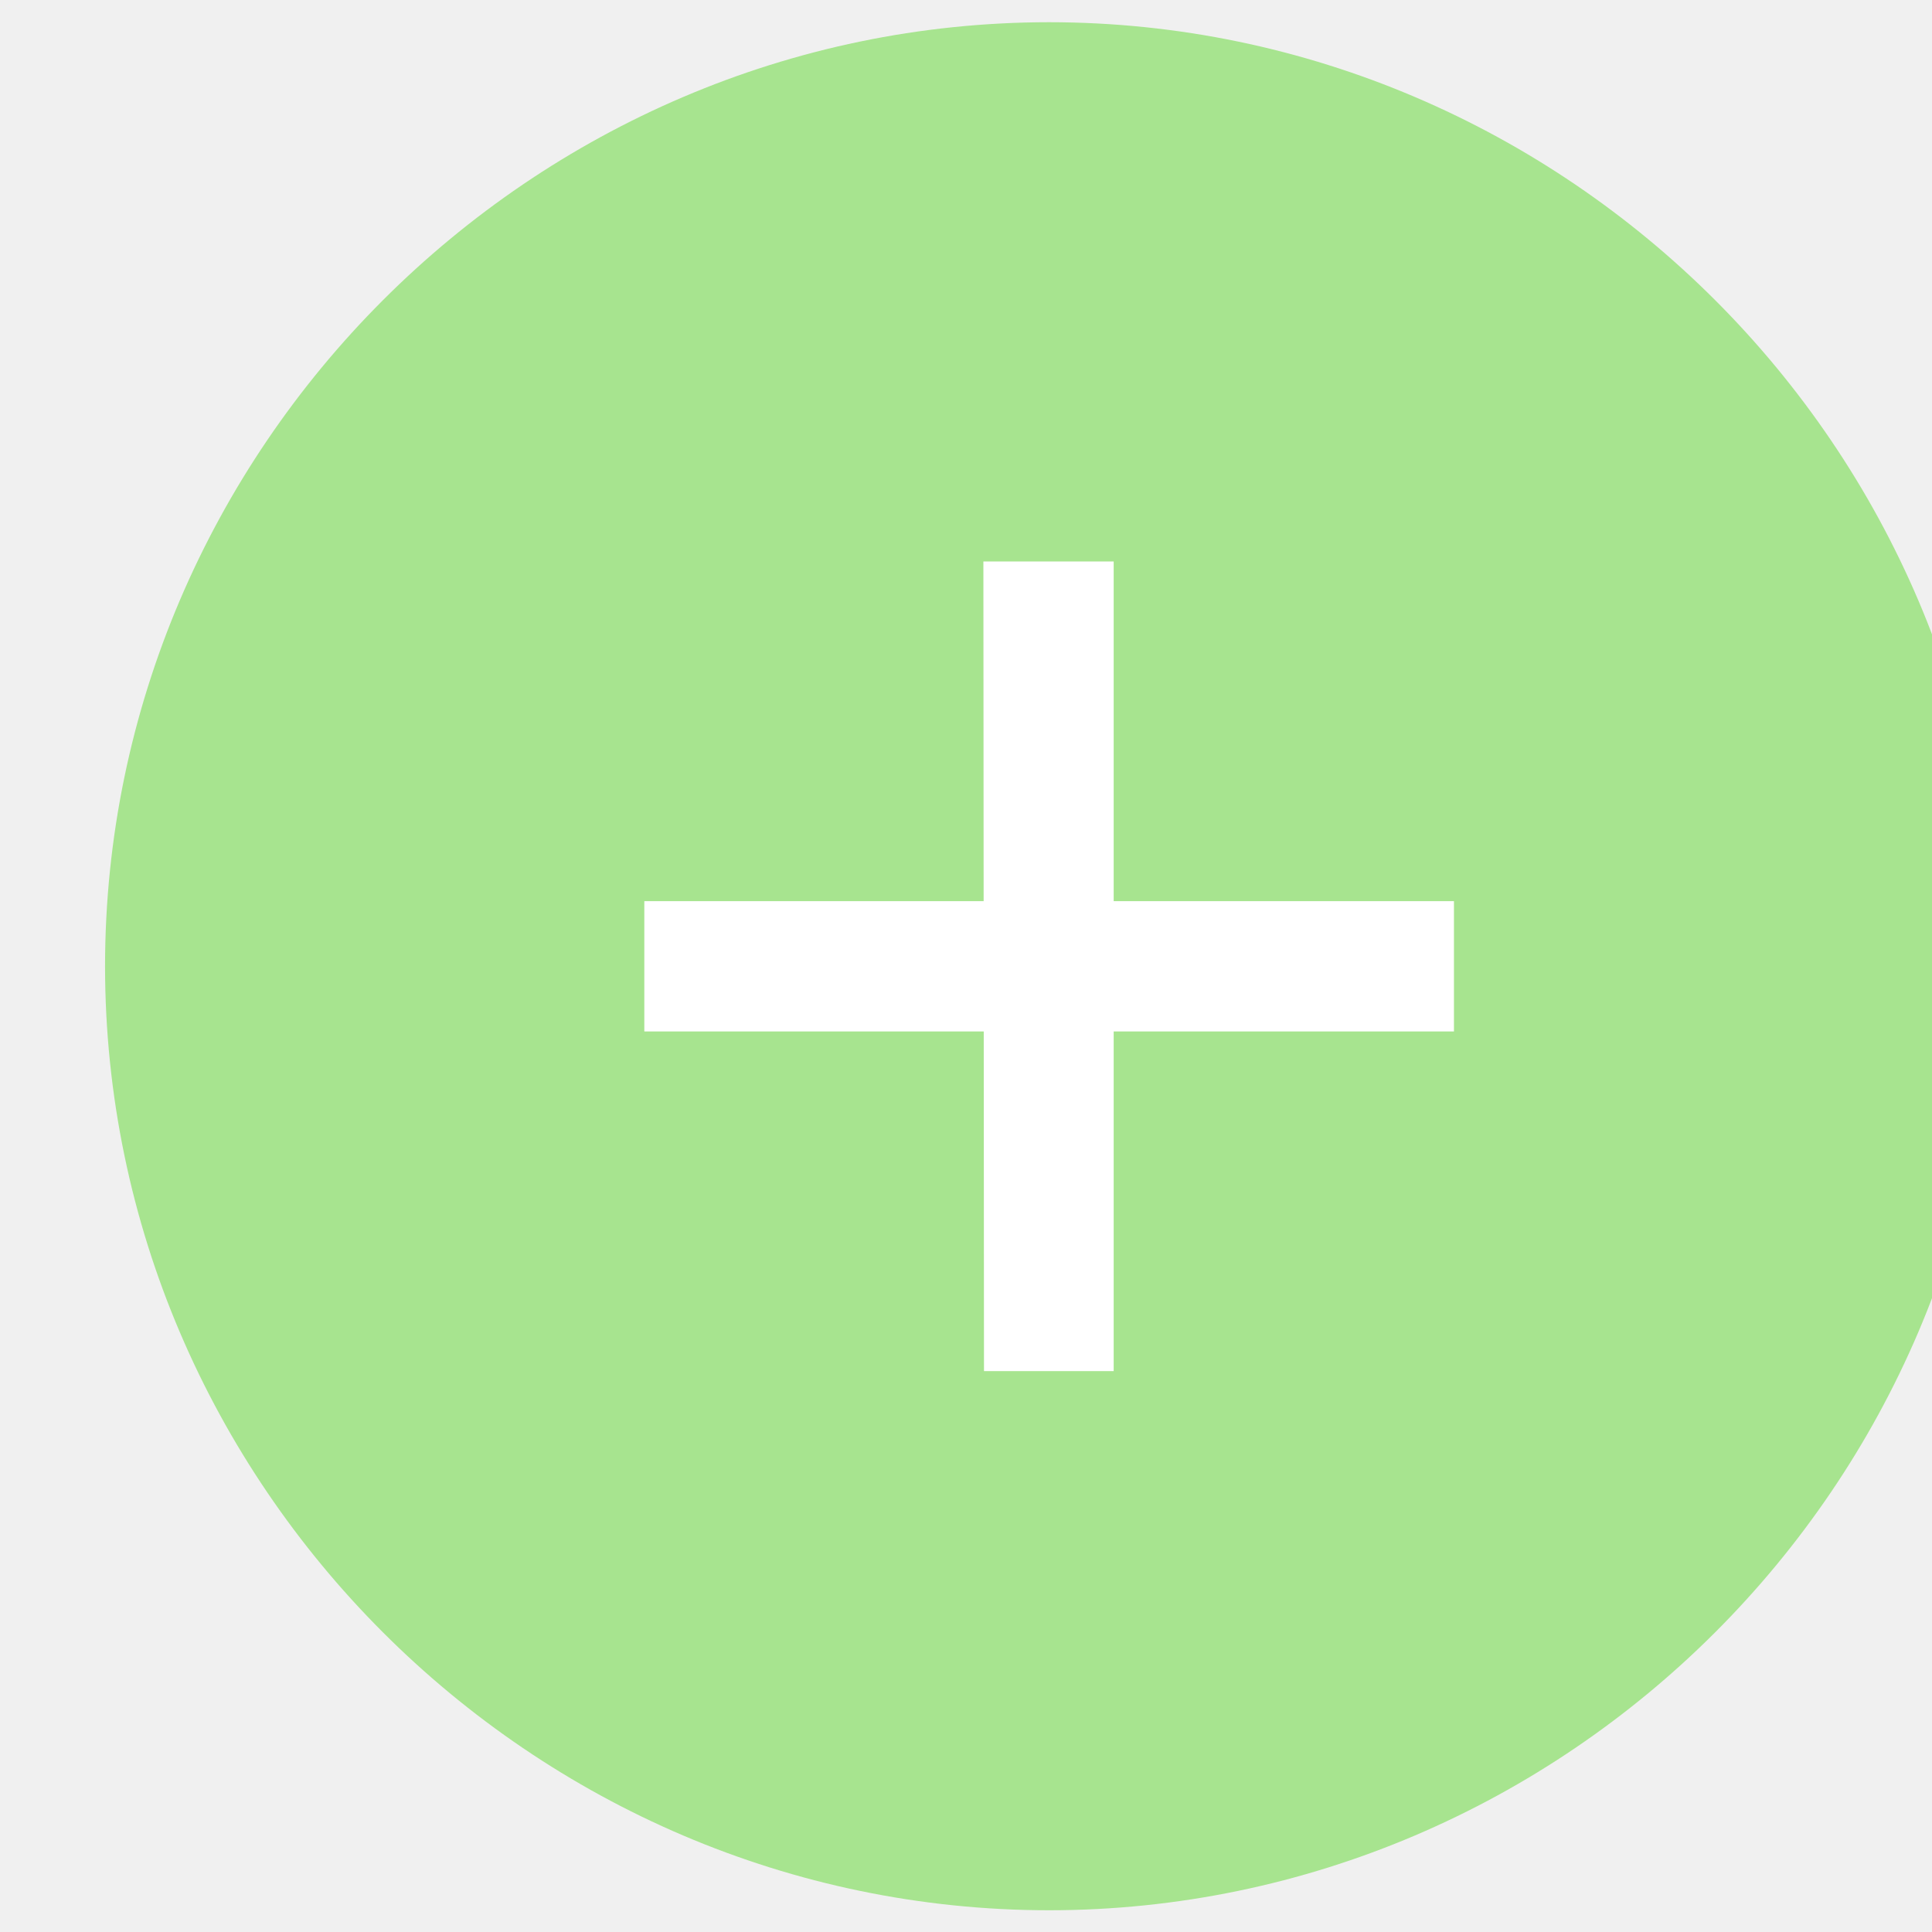
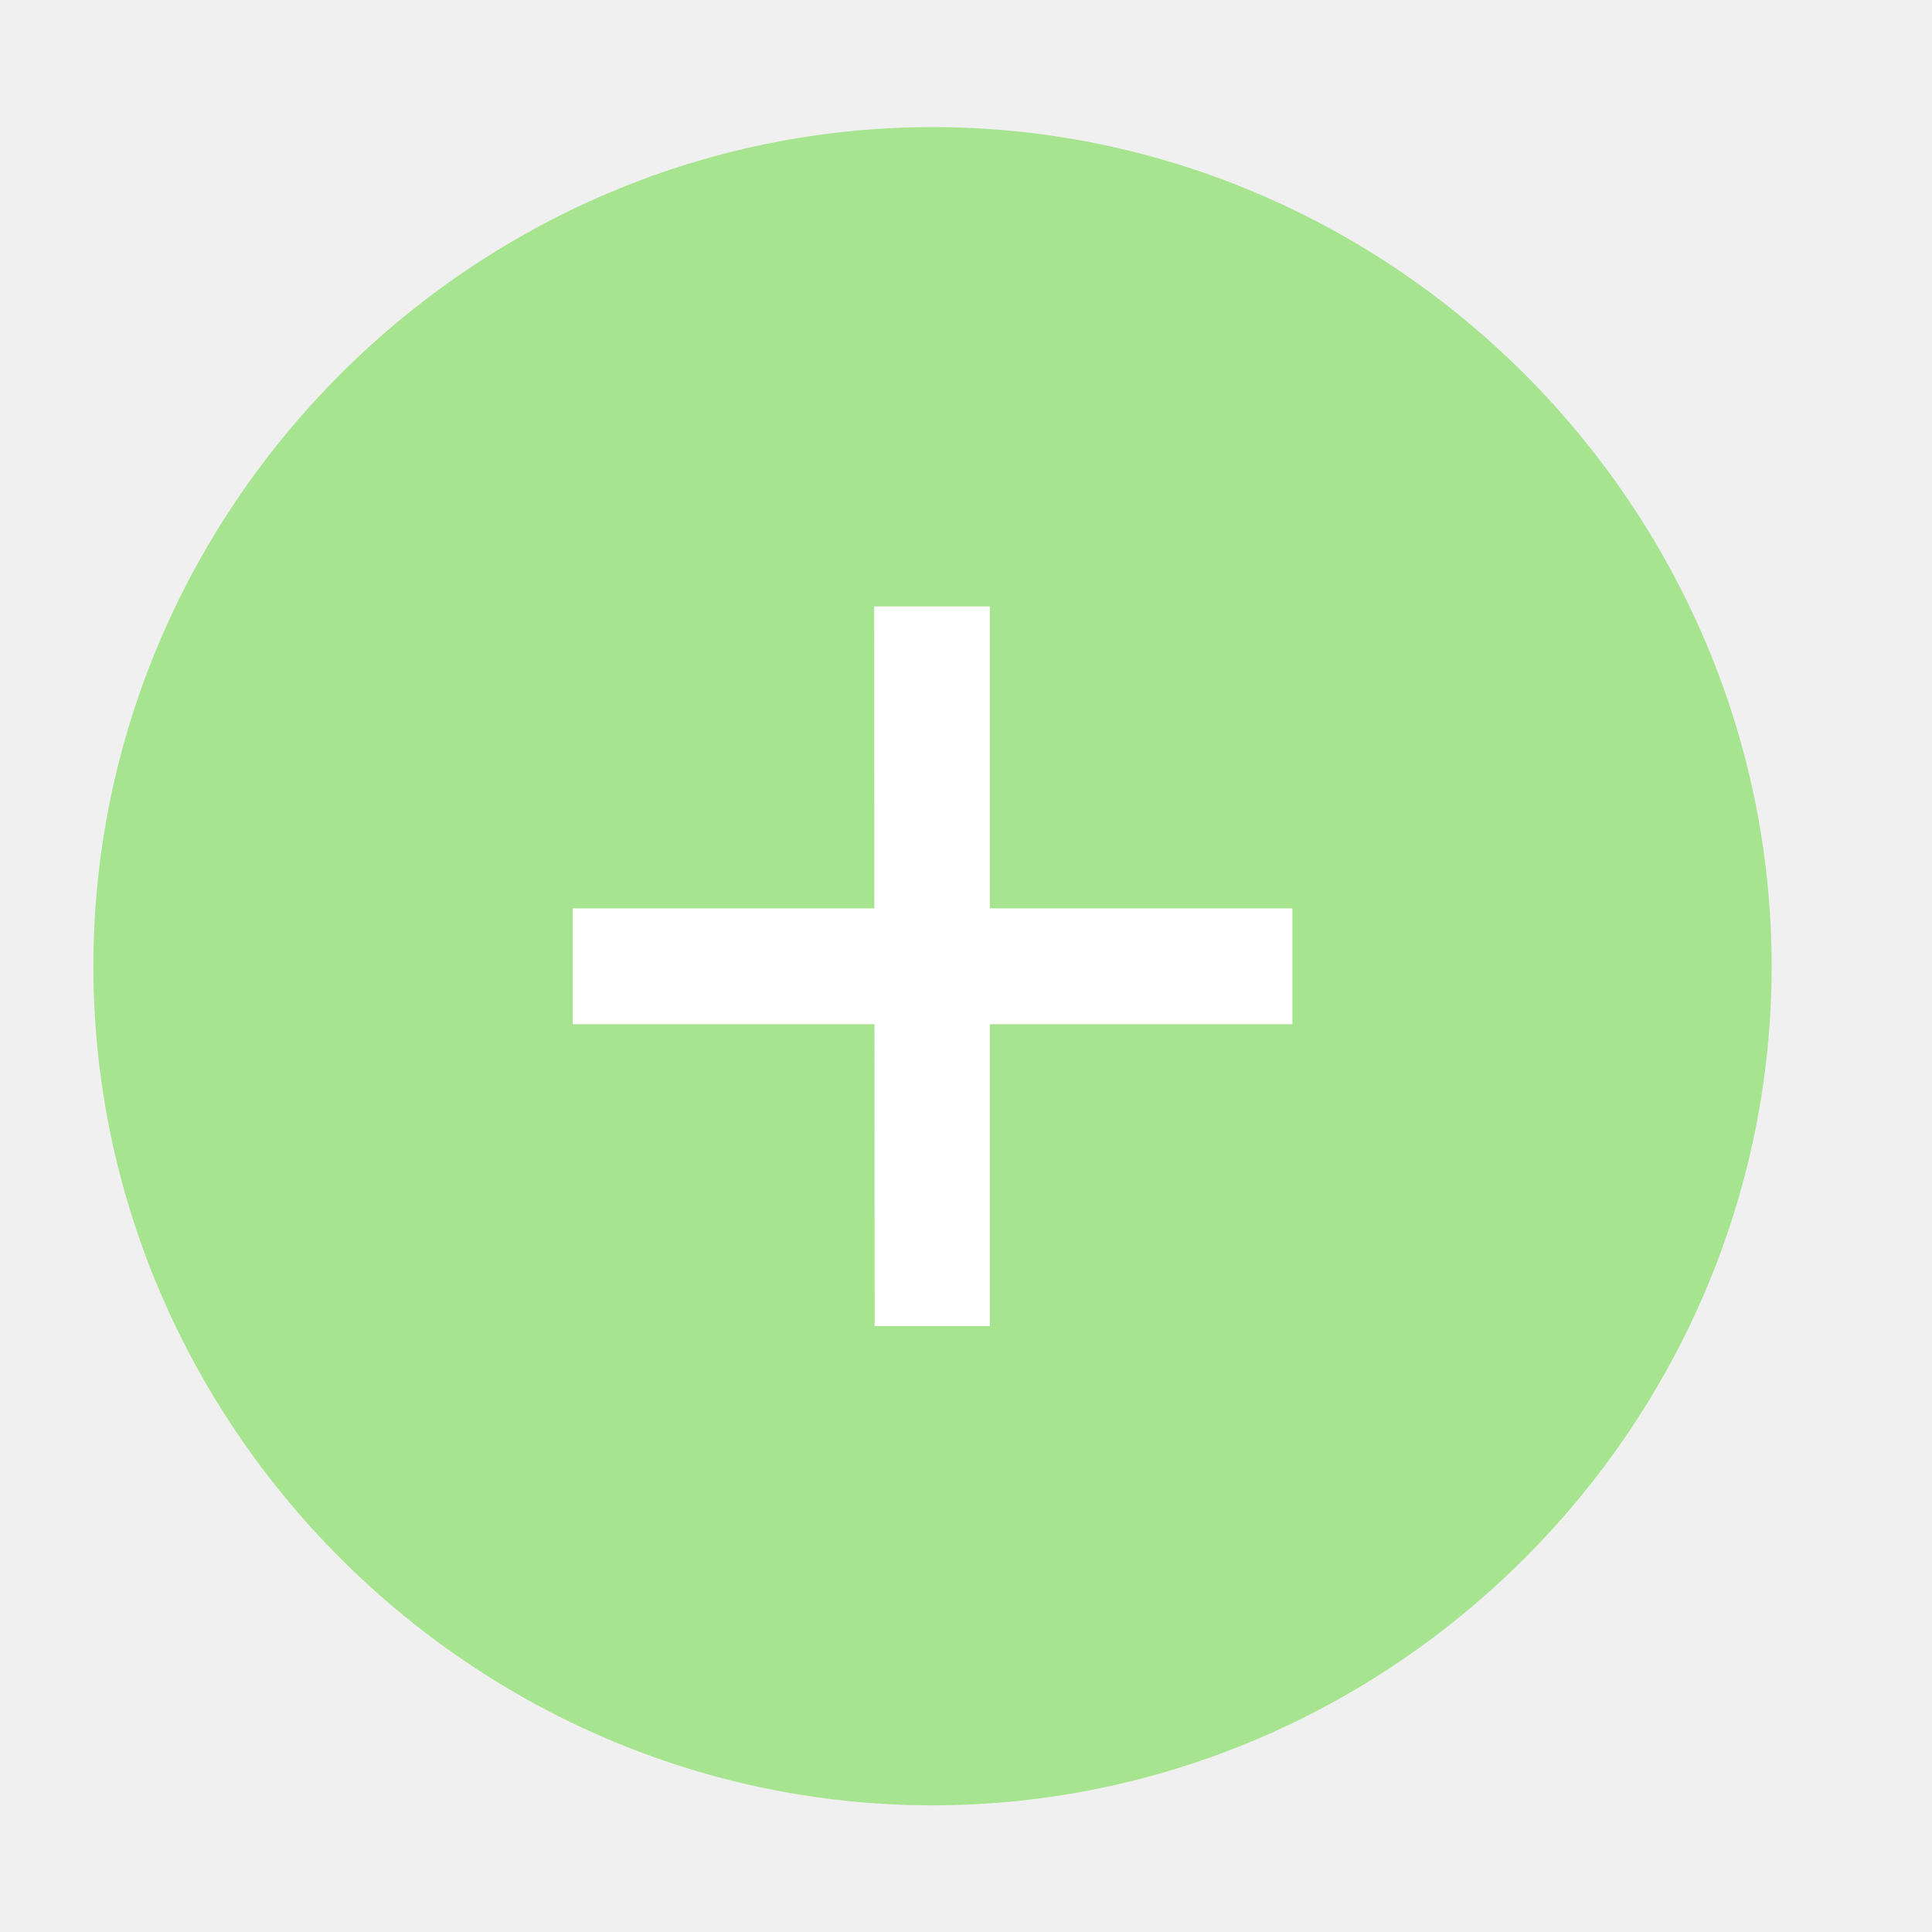
- <svg xmlns="http://www.w3.org/2000/svg" width="16px" height="16px" viewBox="0 0 16 16" version="1.1" xml:space="preserve" style="fill-rule:evenodd;clip-rule:evenodd;stroke-linejoin:round;stroke-miterlimit:1.414;">
+ <svg xmlns="http://www.w3.org/2000/svg" width="18px" height="18px" viewBox="0 0 18 16" version="1.1" xml:space="preserve" style="fill-rule:evenodd;clip-rule:evenodd;stroke-linejoin:round;stroke-miterlimit:1.414;">
  <rect id="new" x="0.679" y="0" width="16" height="16" style="fill:none;" />
  <g id="Gruppe_1">
    <path id="Pfad_1" d="M8.688,0.184c4.288,0.002 7.816,3.53 7.818,7.818c-0.002,4.288 -3.53,7.816 -7.818,7.818c-4.288,-0.002 -7.816,-3.529 -7.818,-7.817c0.001,-4.288 3.529,-7.817 7.818,-7.819Z" style="fill:#a7e48f;fill-rule:nonzero;" />
    <path id="Pfad_2" d="M8.149,11.355l1.074,0l0,-6.705l-1.079,0l0.005,6.705Z" style="fill:#fff;fill-rule:nonzero;" />
    <rect id="Pfad_3" x="5.336" y="7.463" width="6.705" height="1.079" style="fill:#fff;fill-rule:nonzero;" />
  </g>
</svg>
